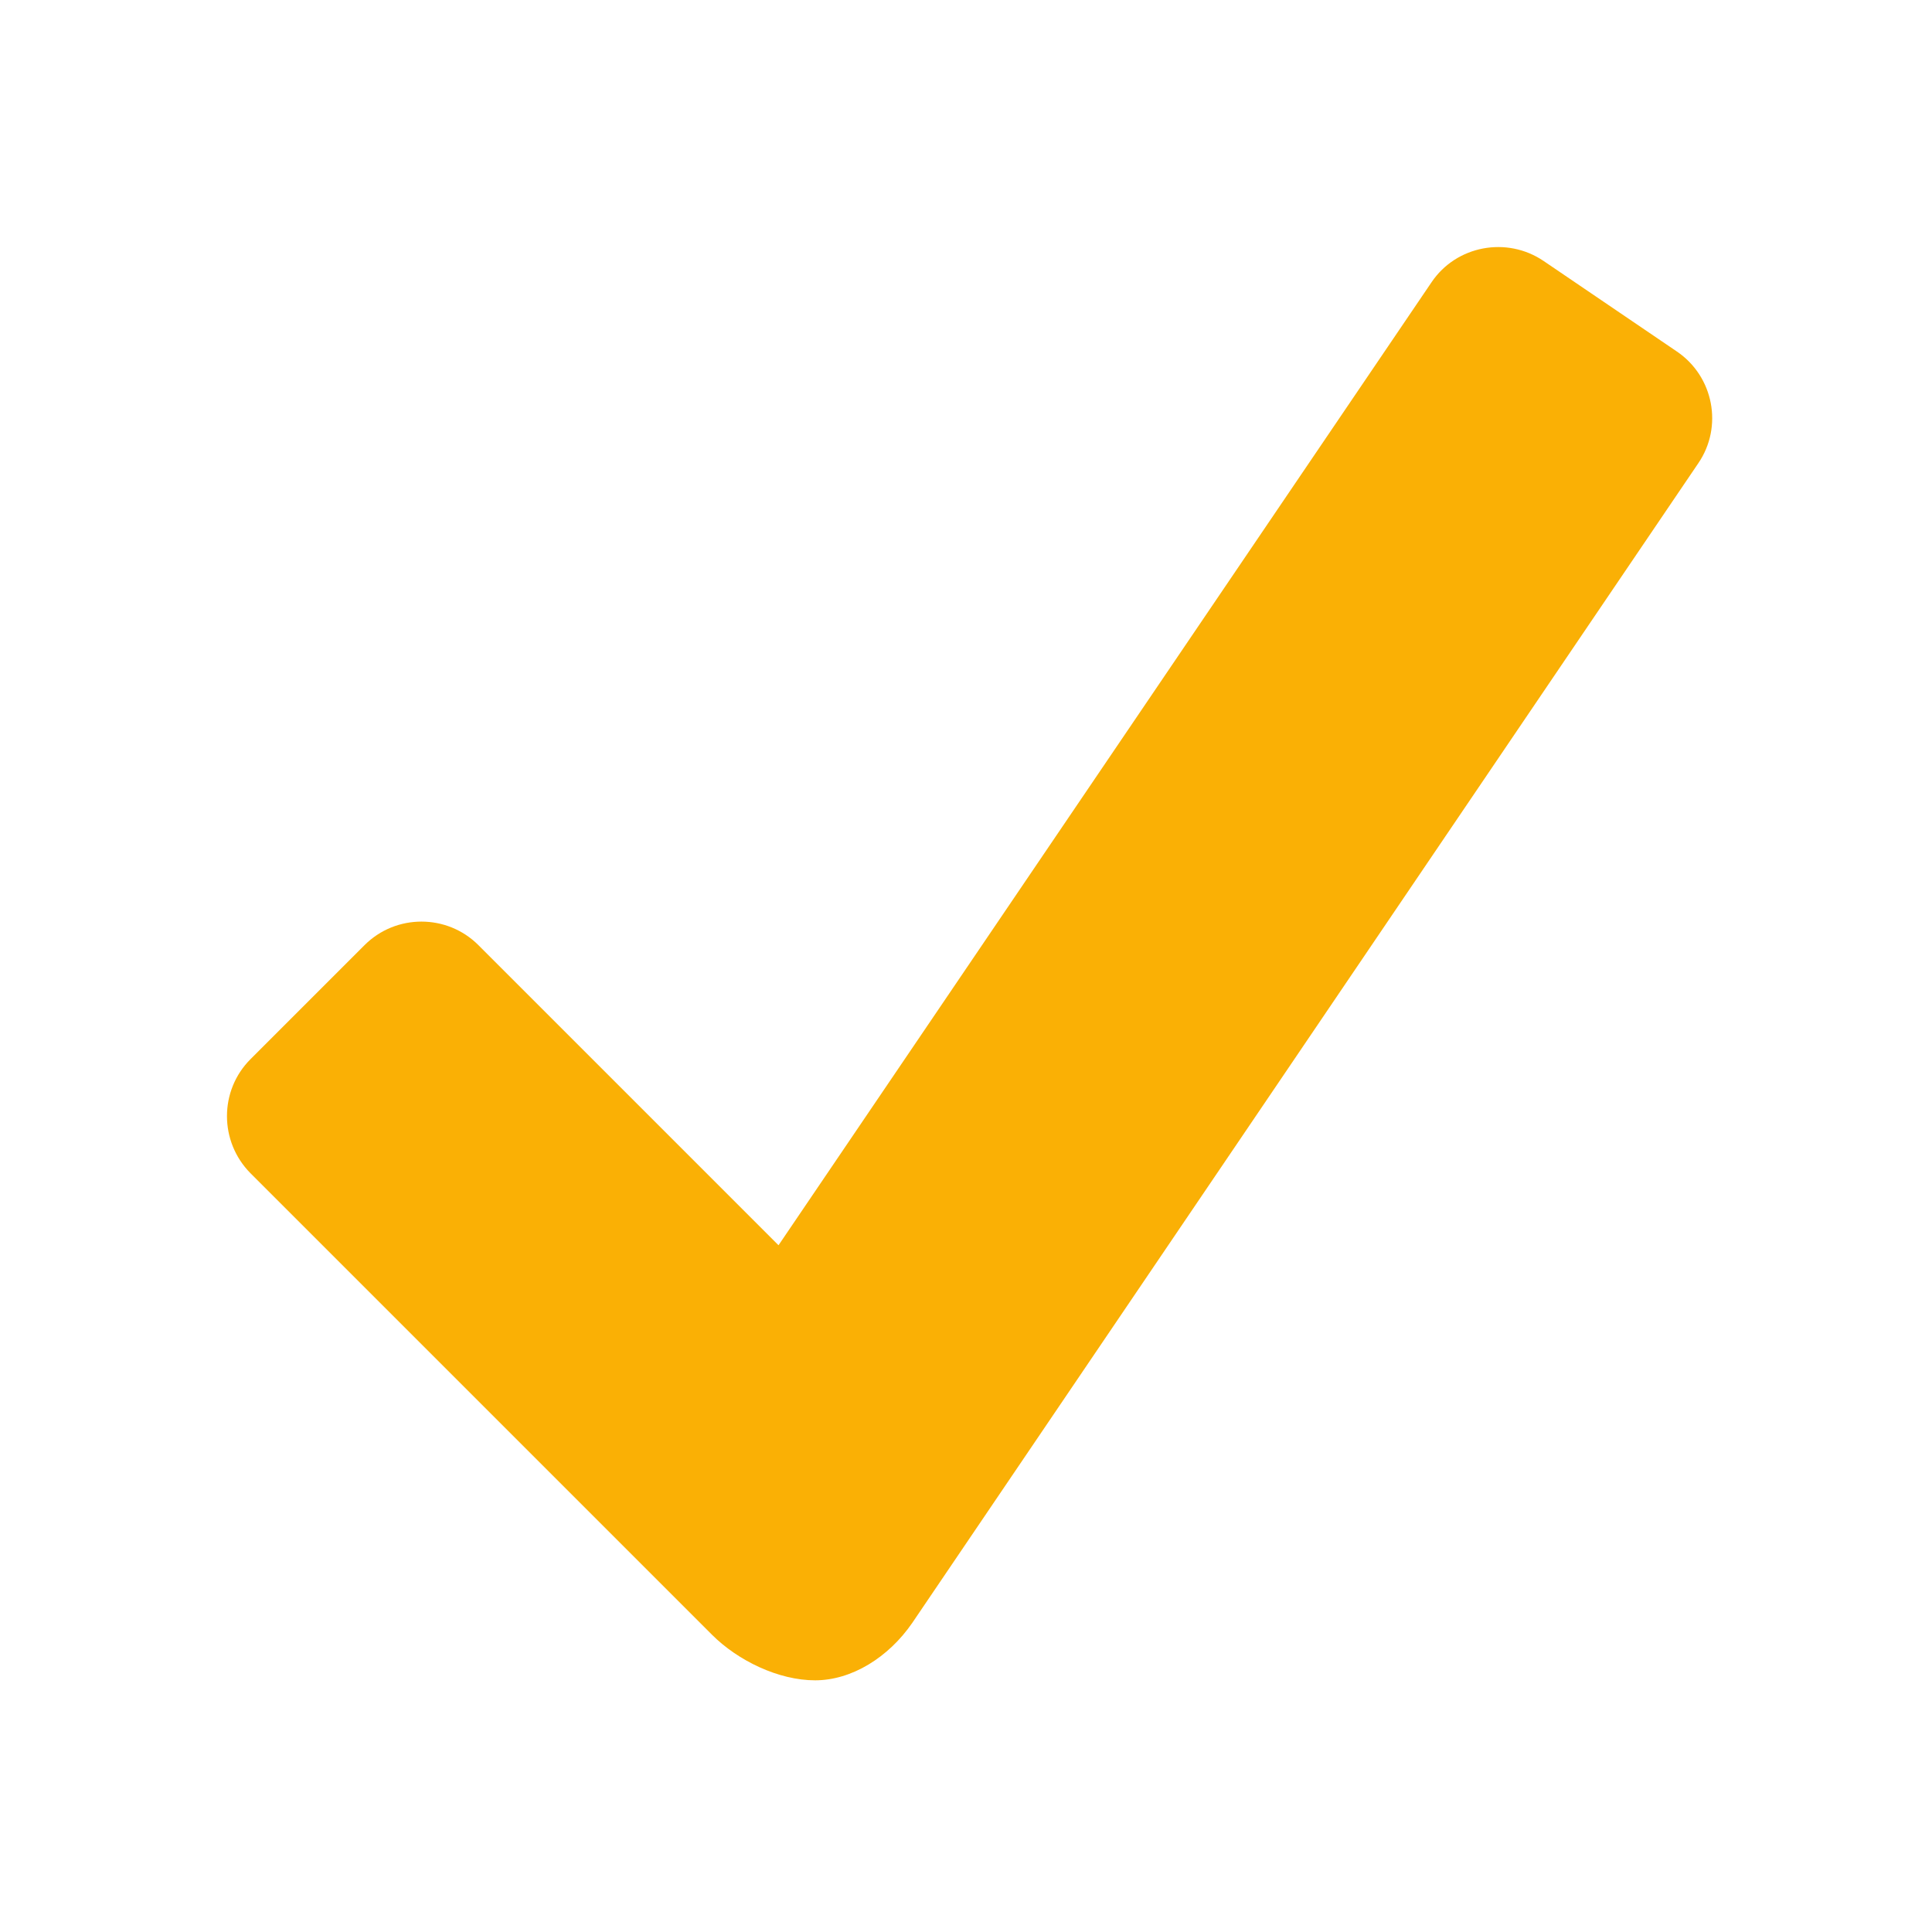
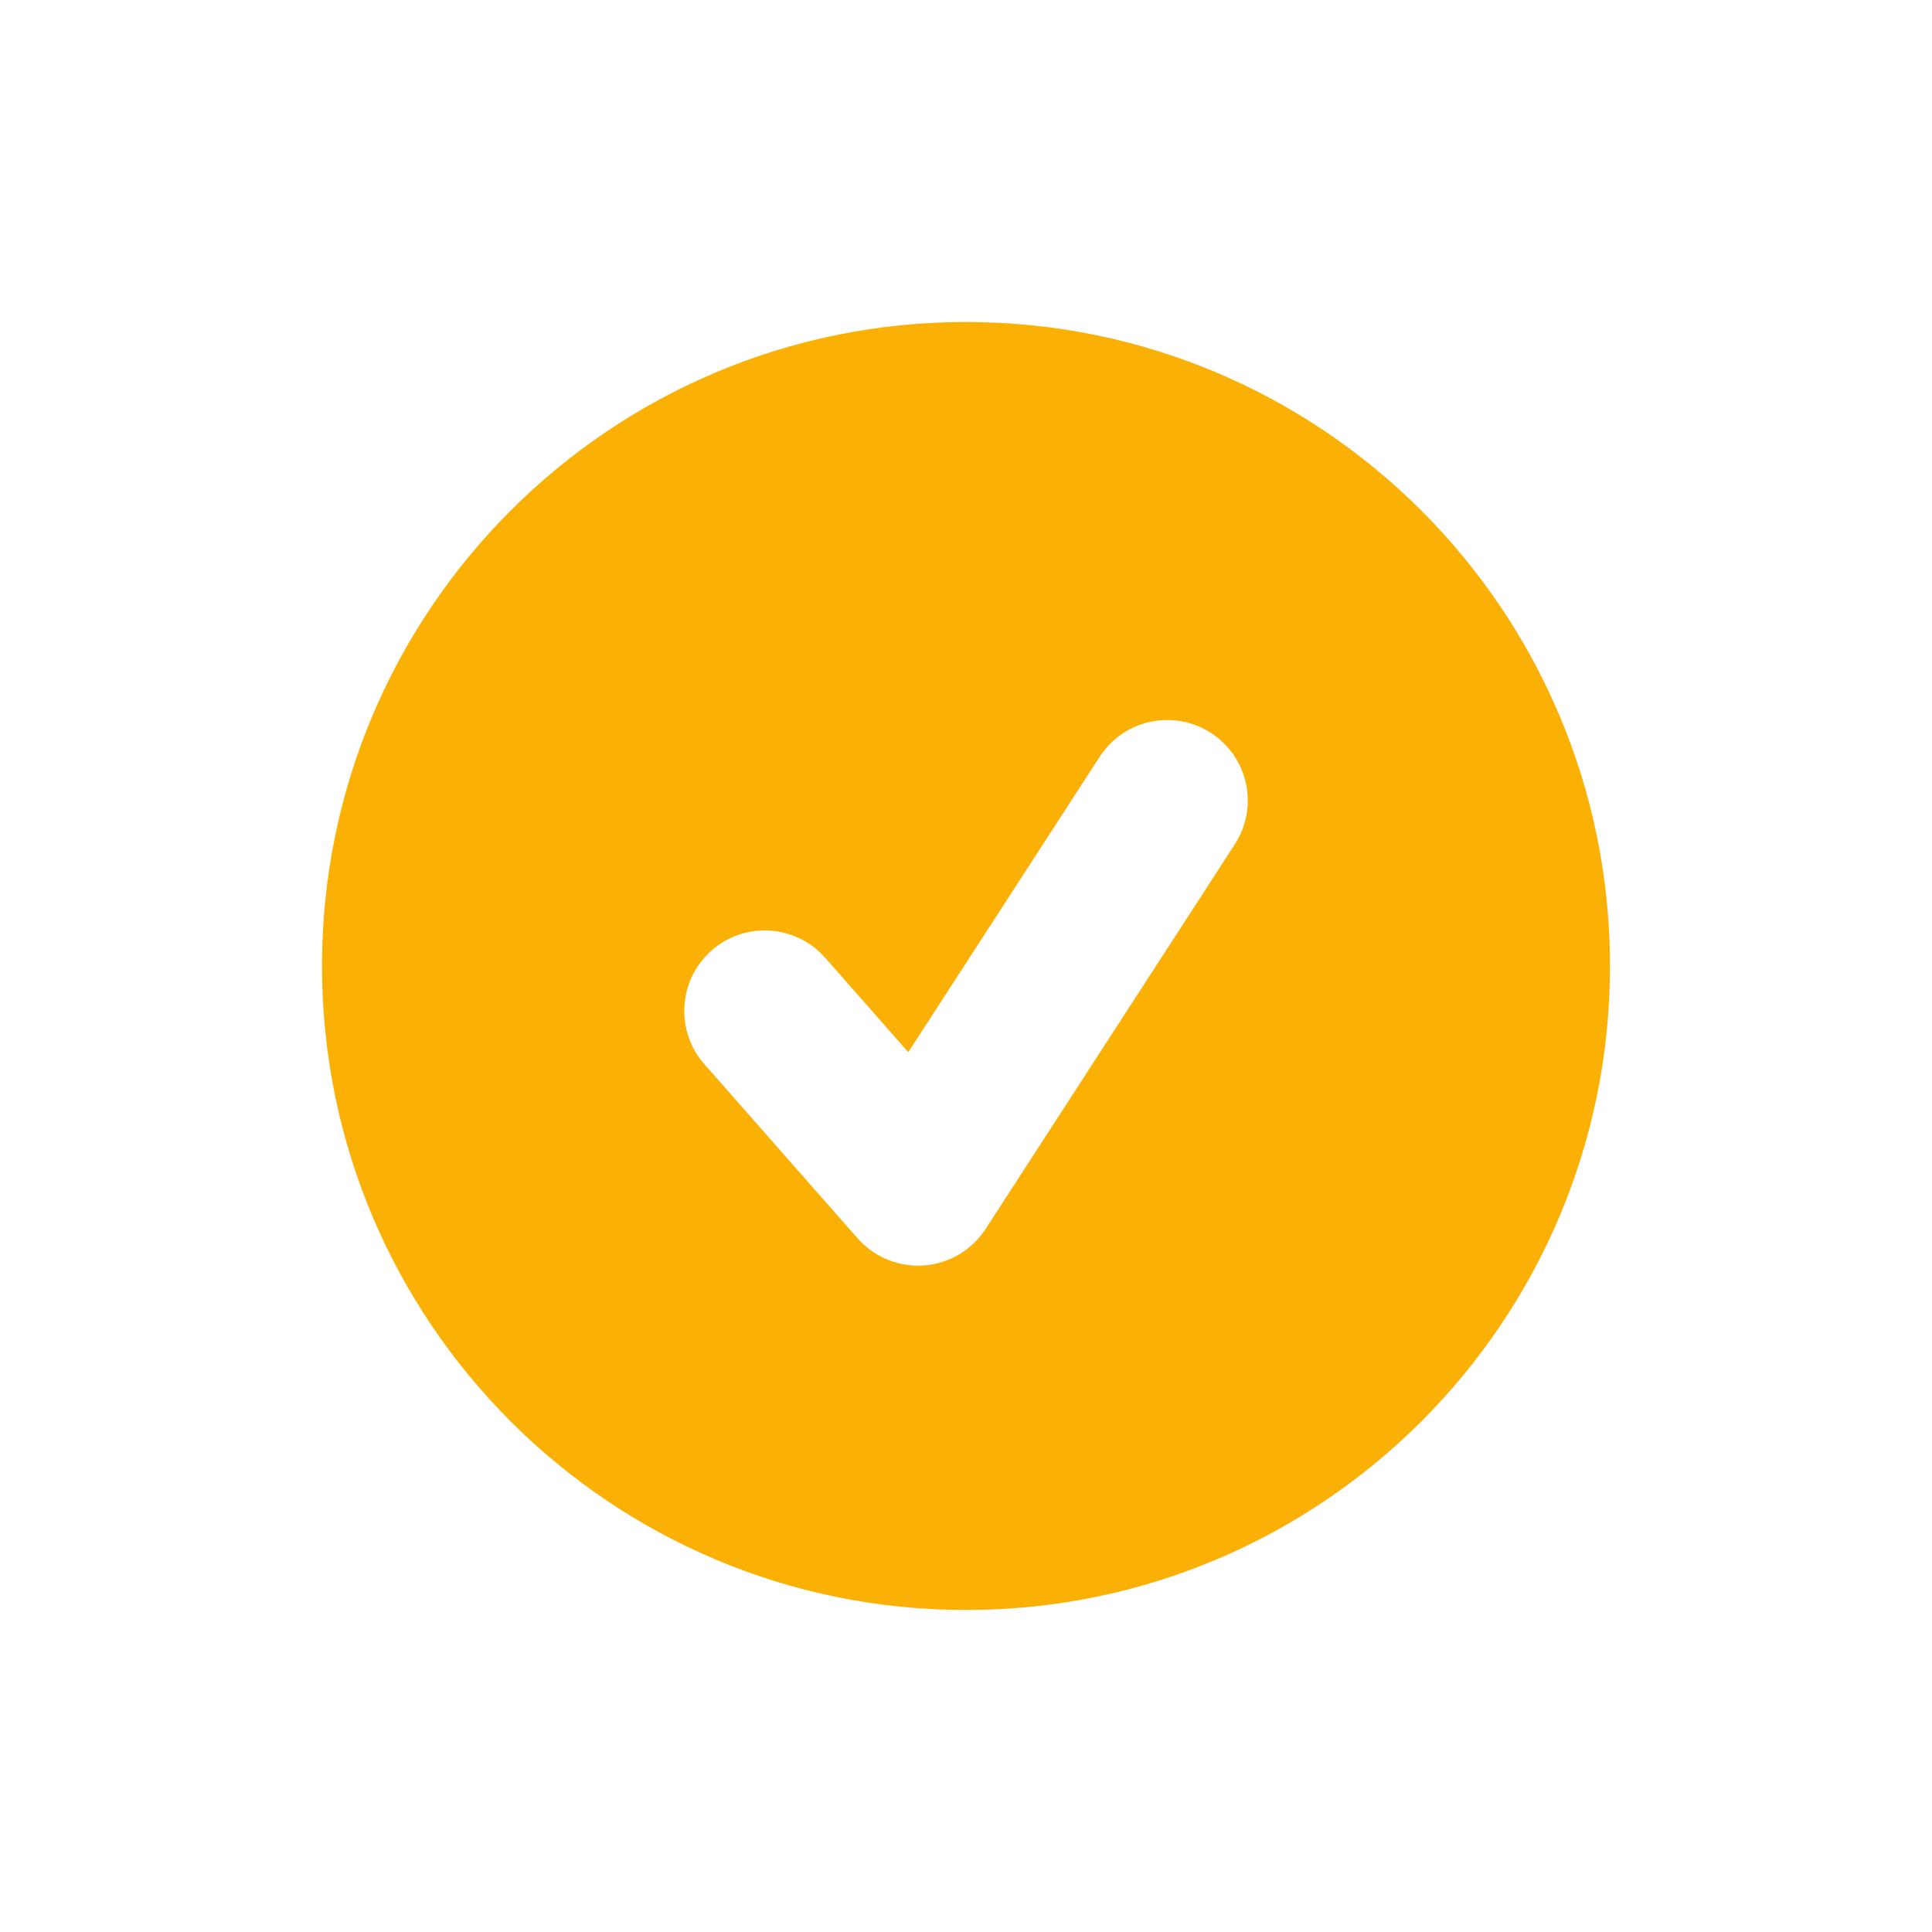
- <svg xmlns="http://www.w3.org/2000/svg" fill="#FAB005" viewBox="0 0 26 26" width="18px" height="18px">
-   <path d="M 22.566 4.73 L 20.773 3.512 C 20.277 3.176 19.598 3.305 19.266 3.797 L 10.477 16.758 L 6.438 12.719 C 6.016 12.297 5.328 12.297 4.906 12.719 L 3.371 14.254 C 2.949 14.676 2.949 15.363 3.371 15.789 L 9.582 22 C 9.93 22.348 10.477 22.613 10.969 22.613 C 11.461 22.613 11.957 22.305 12.277 21.84 L 22.855 6.234 C 23.191 5.742 23.062 5.066 22.566 4.73 Z" />
+ <svg xmlns="http://www.w3.org/2000/svg" fill="#FAB005" viewBox="0 0 72 72" width="18px" height="18px">
+   <path d="M36,12c13.255,0,24,10.745,24,24c0,13.255-10.745,24-24,24S12,49.255,12,36C12,22.745,22.745,12,36,12z M46.018,31.464 c0.901-1.391,0.504-3.248-0.887-4.149c-1.39-0.901-3.247-0.503-4.148,0.886l-7.134,11.011l-3.097-3.519 c-1.094-1.243-2.99-1.364-4.233-0.271c-1.244,1.095-1.365,2.99-0.271,4.234l5.713,6.493c0.571,0.649,1.394,1.018,2.252,1.018 c0.073,0,0.146-0.002,0.22-0.008c0.937-0.069,1.787-0.572,2.298-1.36L46.018,31.464z" />
</svg>
